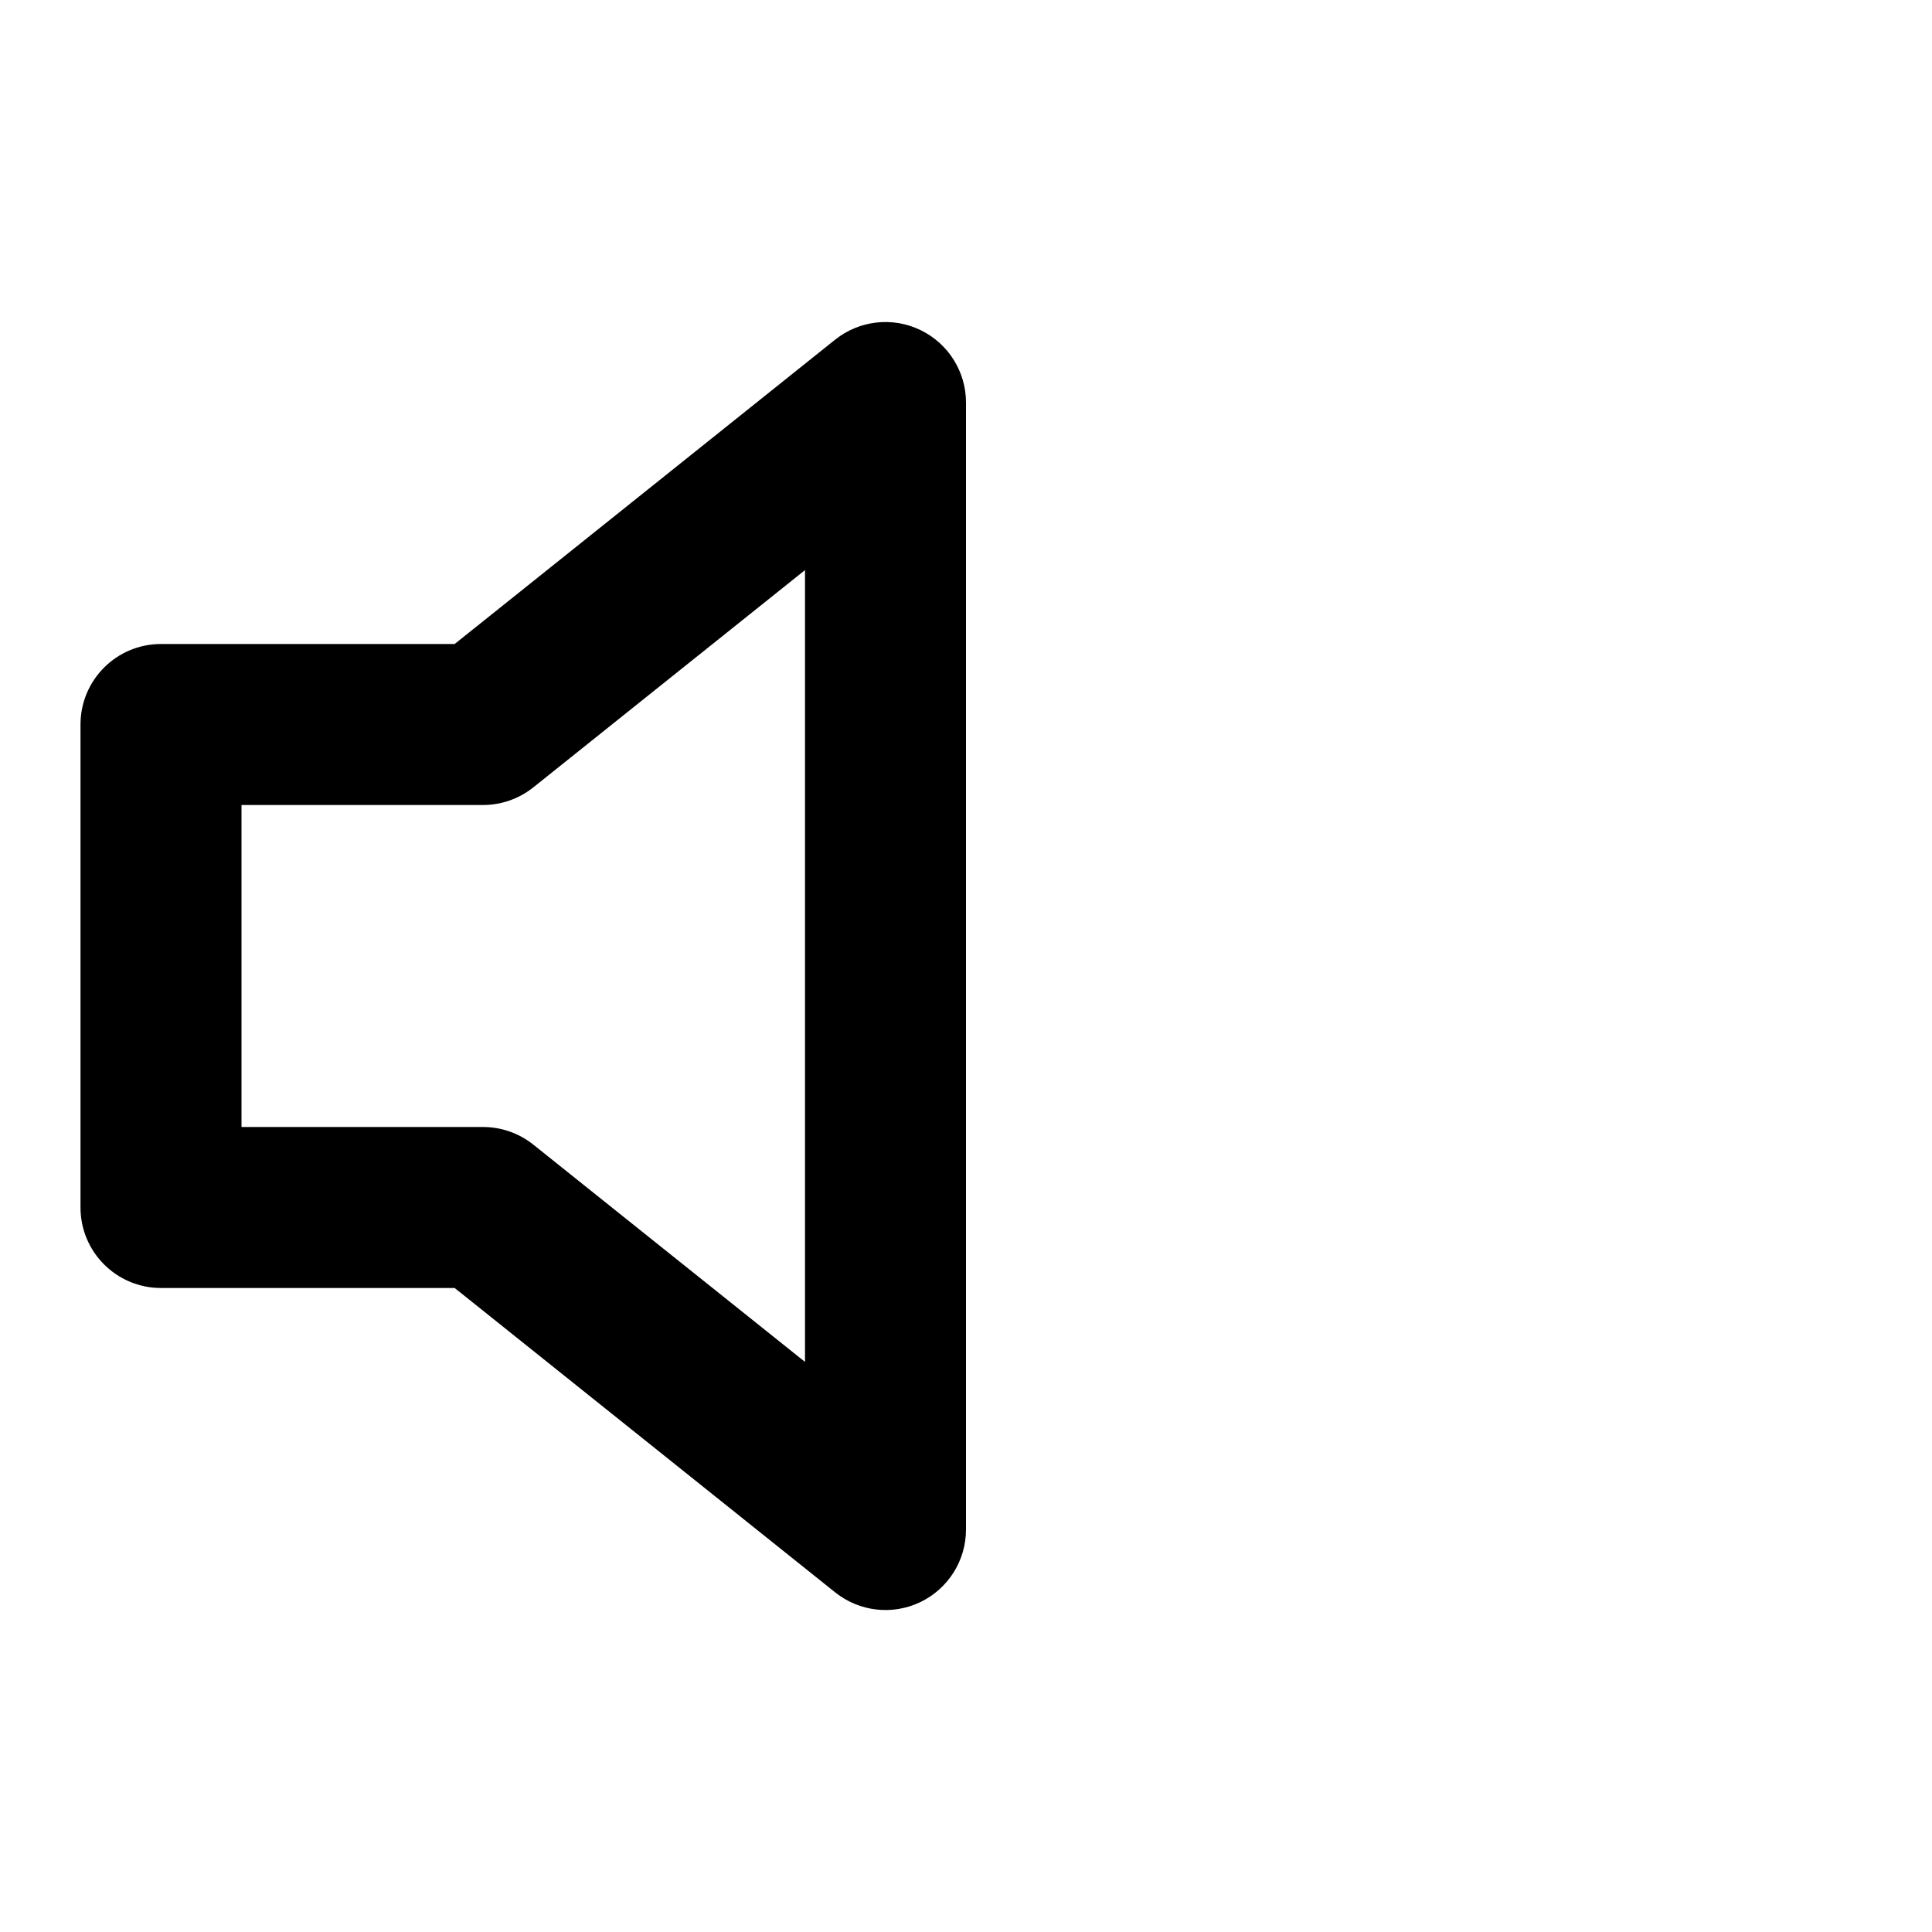
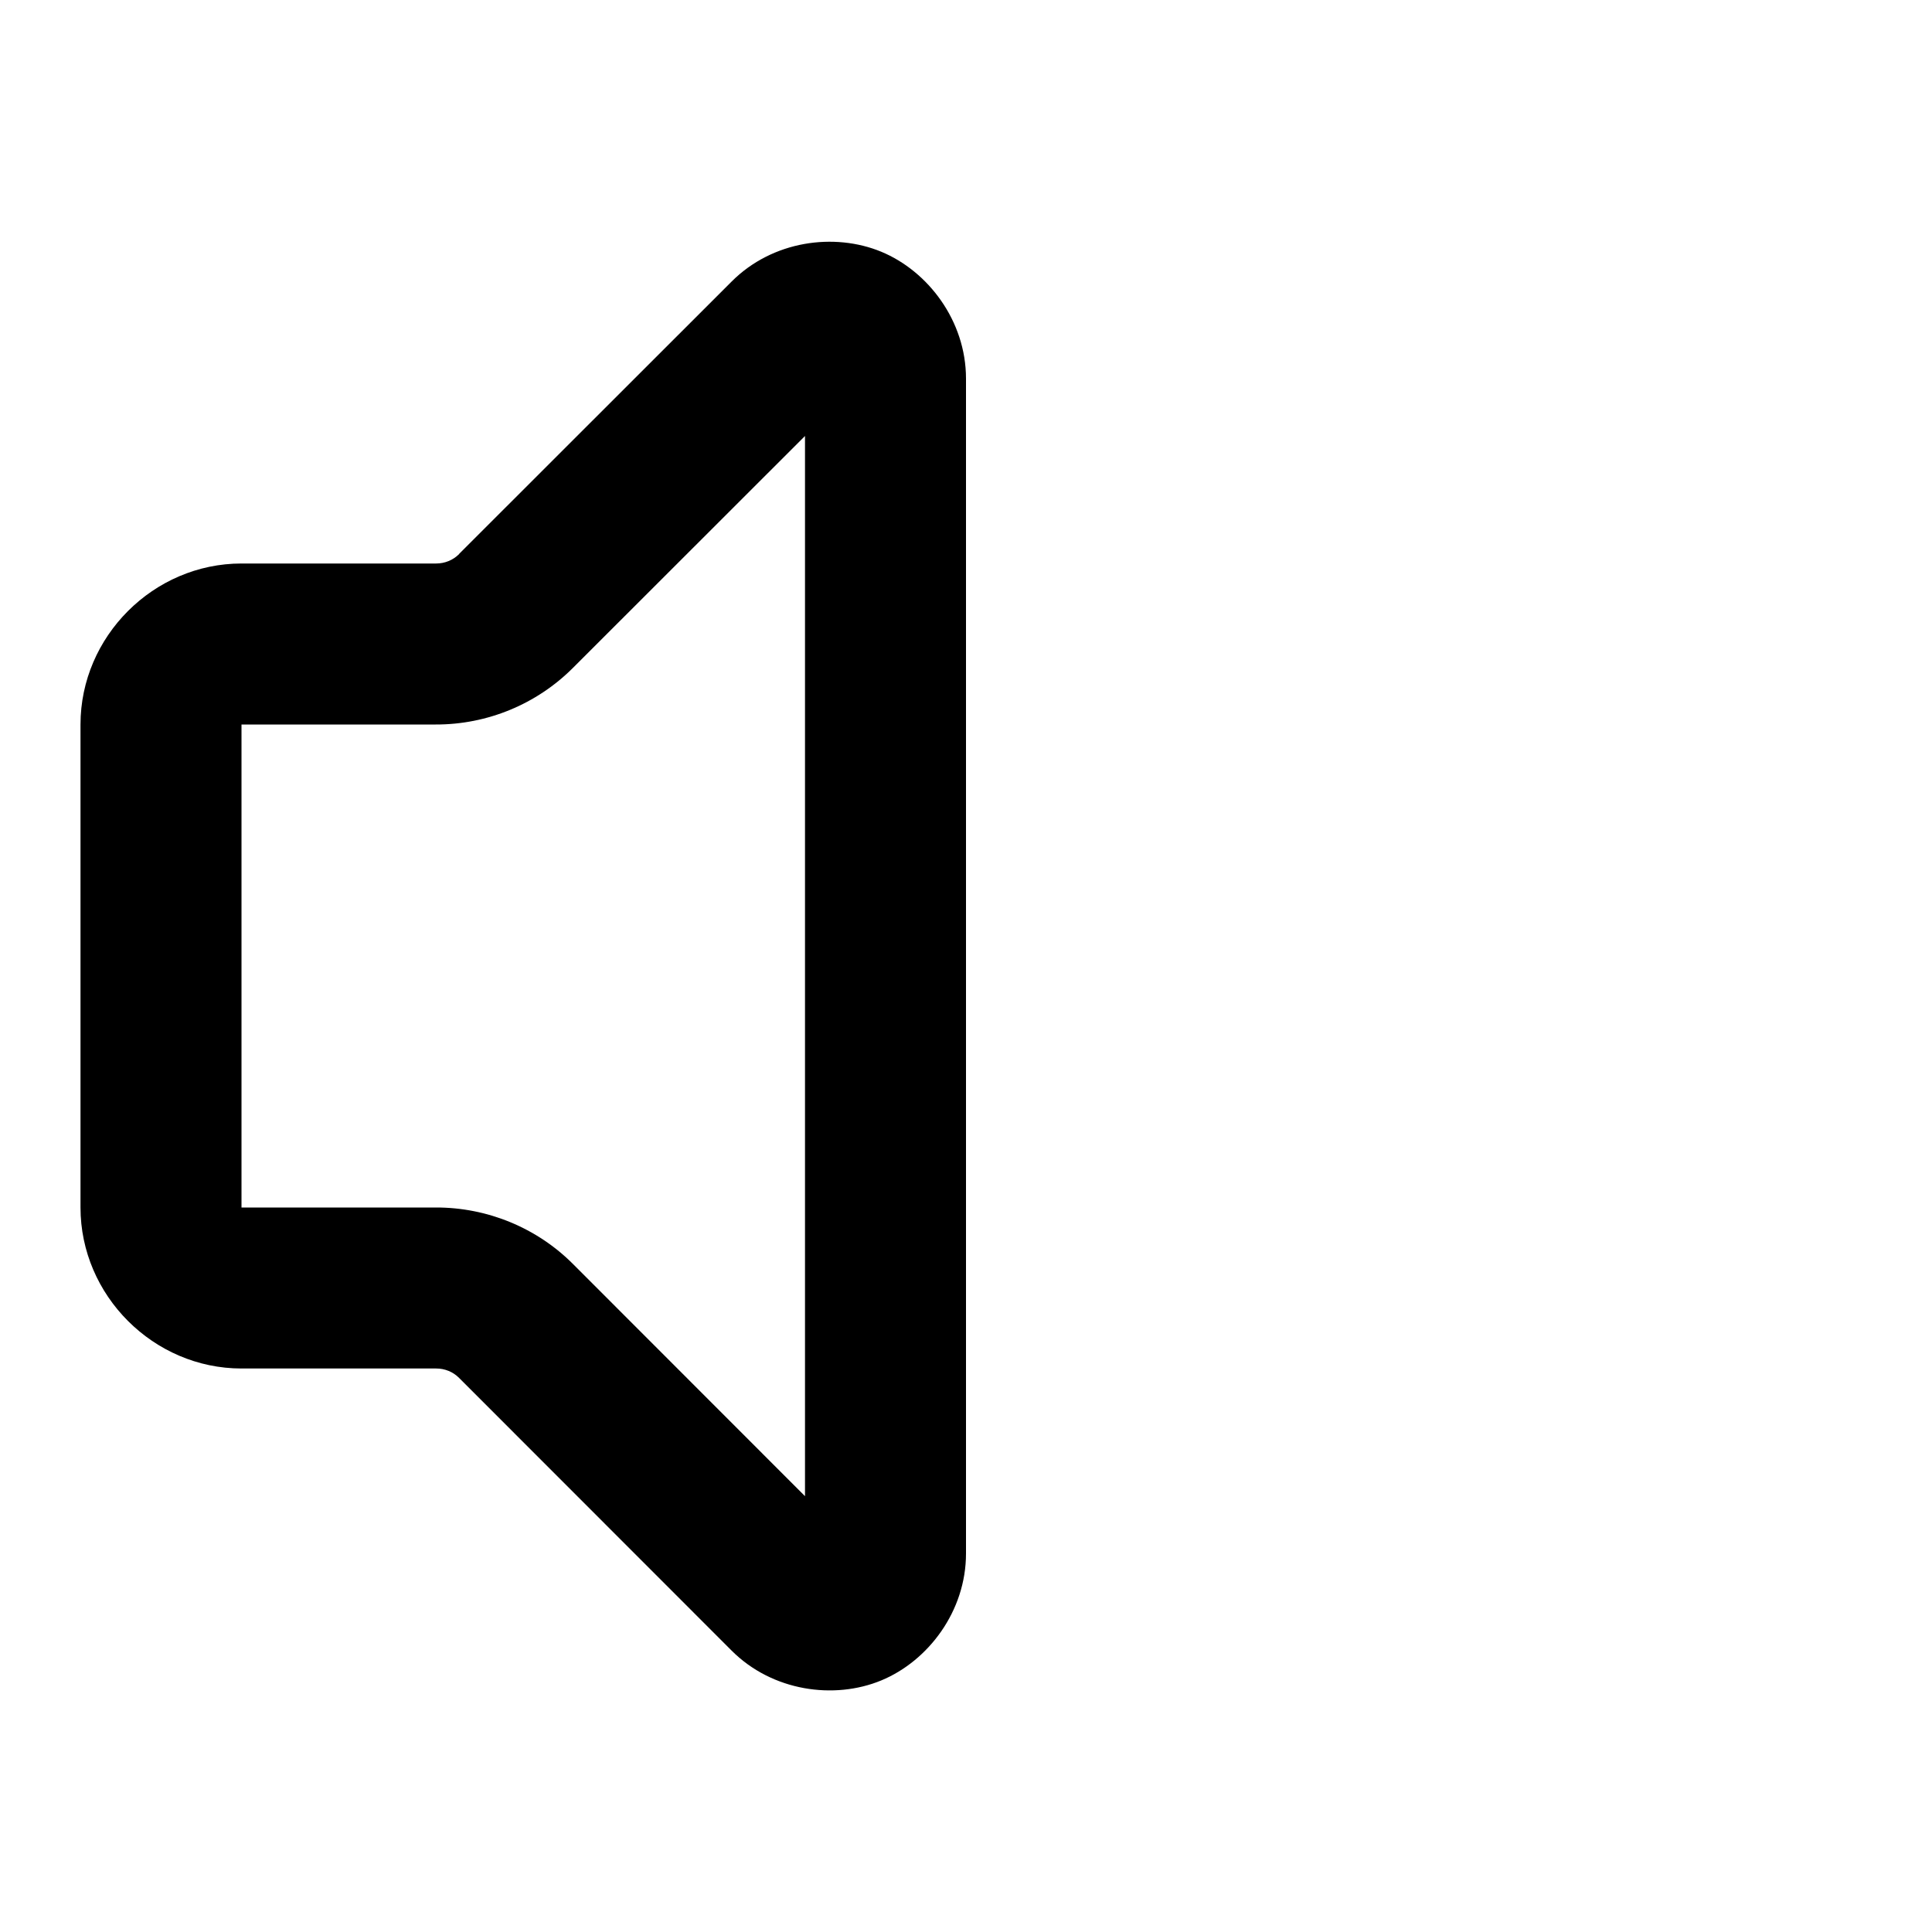
- <svg xmlns="http://www.w3.org/2000/svg" width="32" height="32" viewBox="0 0 24 24" fill="none" stroke="currentColor" stroke-width="2" stroke-linecap="round" stroke-linejoin="round" class="feather feather-volume" version="1.1" id="svg1">
+ <svg xmlns="http://www.w3.org/2000/svg" width="24" height="24" viewBox="0 0 24 24" fill="none" stroke="currentColor" stroke-width="2" stroke-linecap="round" stroke-linejoin="round" version="1.1" id="svg1">
  <defs id="defs1" />
-   <path style="baseline-shift:baseline;display:inline;overflow:visible;vector-effect:none;fill:#000000;stroke:none;stroke-linecap:butt;stroke-linejoin:miter;enable-background:accumulate;stop-color:#000000;stop-opacity:1;opacity:1" d="M 11.434,4.1 A 1,1 0 0 0 10.375,4.219 L 5.648,8 H 2 A 1,1 0 0 0 1,9 v 6 a 1,1 0 0 0 1,1 H 5.648 L 10.375,19.781 A 1,1 0 0 0 12,19 V 5 A 1,1 0 0 0 11.434,4.1 Z M 10,7.082 V 16.918 L 6.625,14.219 A 1,1 0 0 0 6,14 H 3 V 10 H 6 A 1,1 0 0 0 6.625,9.781 Z" id="polygon1" />
+   <path style="baseline-shift:baseline;display:inline;overflow:visible;vector-effect:none;fill:#000000;stroke:none;stroke-linecap:butt;stroke-linejoin:miter;enable-background:accumulate;stop-color:#000000;stop-opacity:1;opacity:1" d="M 9.99,3.031 C 9.662,3.09 9.343,3.243 9.09,3.496 L 5.705,6.879 a 1,1 0 0 0 -0.002,0.004 C 5.627,6.959 5.525,7 5.418,7 a 1,1 0 0 0 -0.002,0 H 3 C 1.907,7 1,7.907 1,9 v 6 c 0,1.093 0.907,2 2,2 h 2.416 a 1,1 0 0 0 0.002,0 c 0.107,-3.15e-4 0.21,0.041 0.285,0.117 a 1,1 0 0 0 0.002,0.002 l 3.383,3.385 C 9.595,21.012 10.365,21.116 10.947,20.875 11.53,20.634 12.001,20.015 12,19.297 V 4.701 C 11.999,3.985 11.529,3.368 10.947,3.127 10.657,3.007 10.318,2.972 9.99,3.031 Z M 10,5.416 V 18.586 L 7.123,15.707 C 6.671,15.252 6.053,14.998 5.412,15 H 3 V 9 h 2.412 c 0.64,0.002 1.255,-0.252 1.707,-0.705 z" id="path1" />
</svg>
